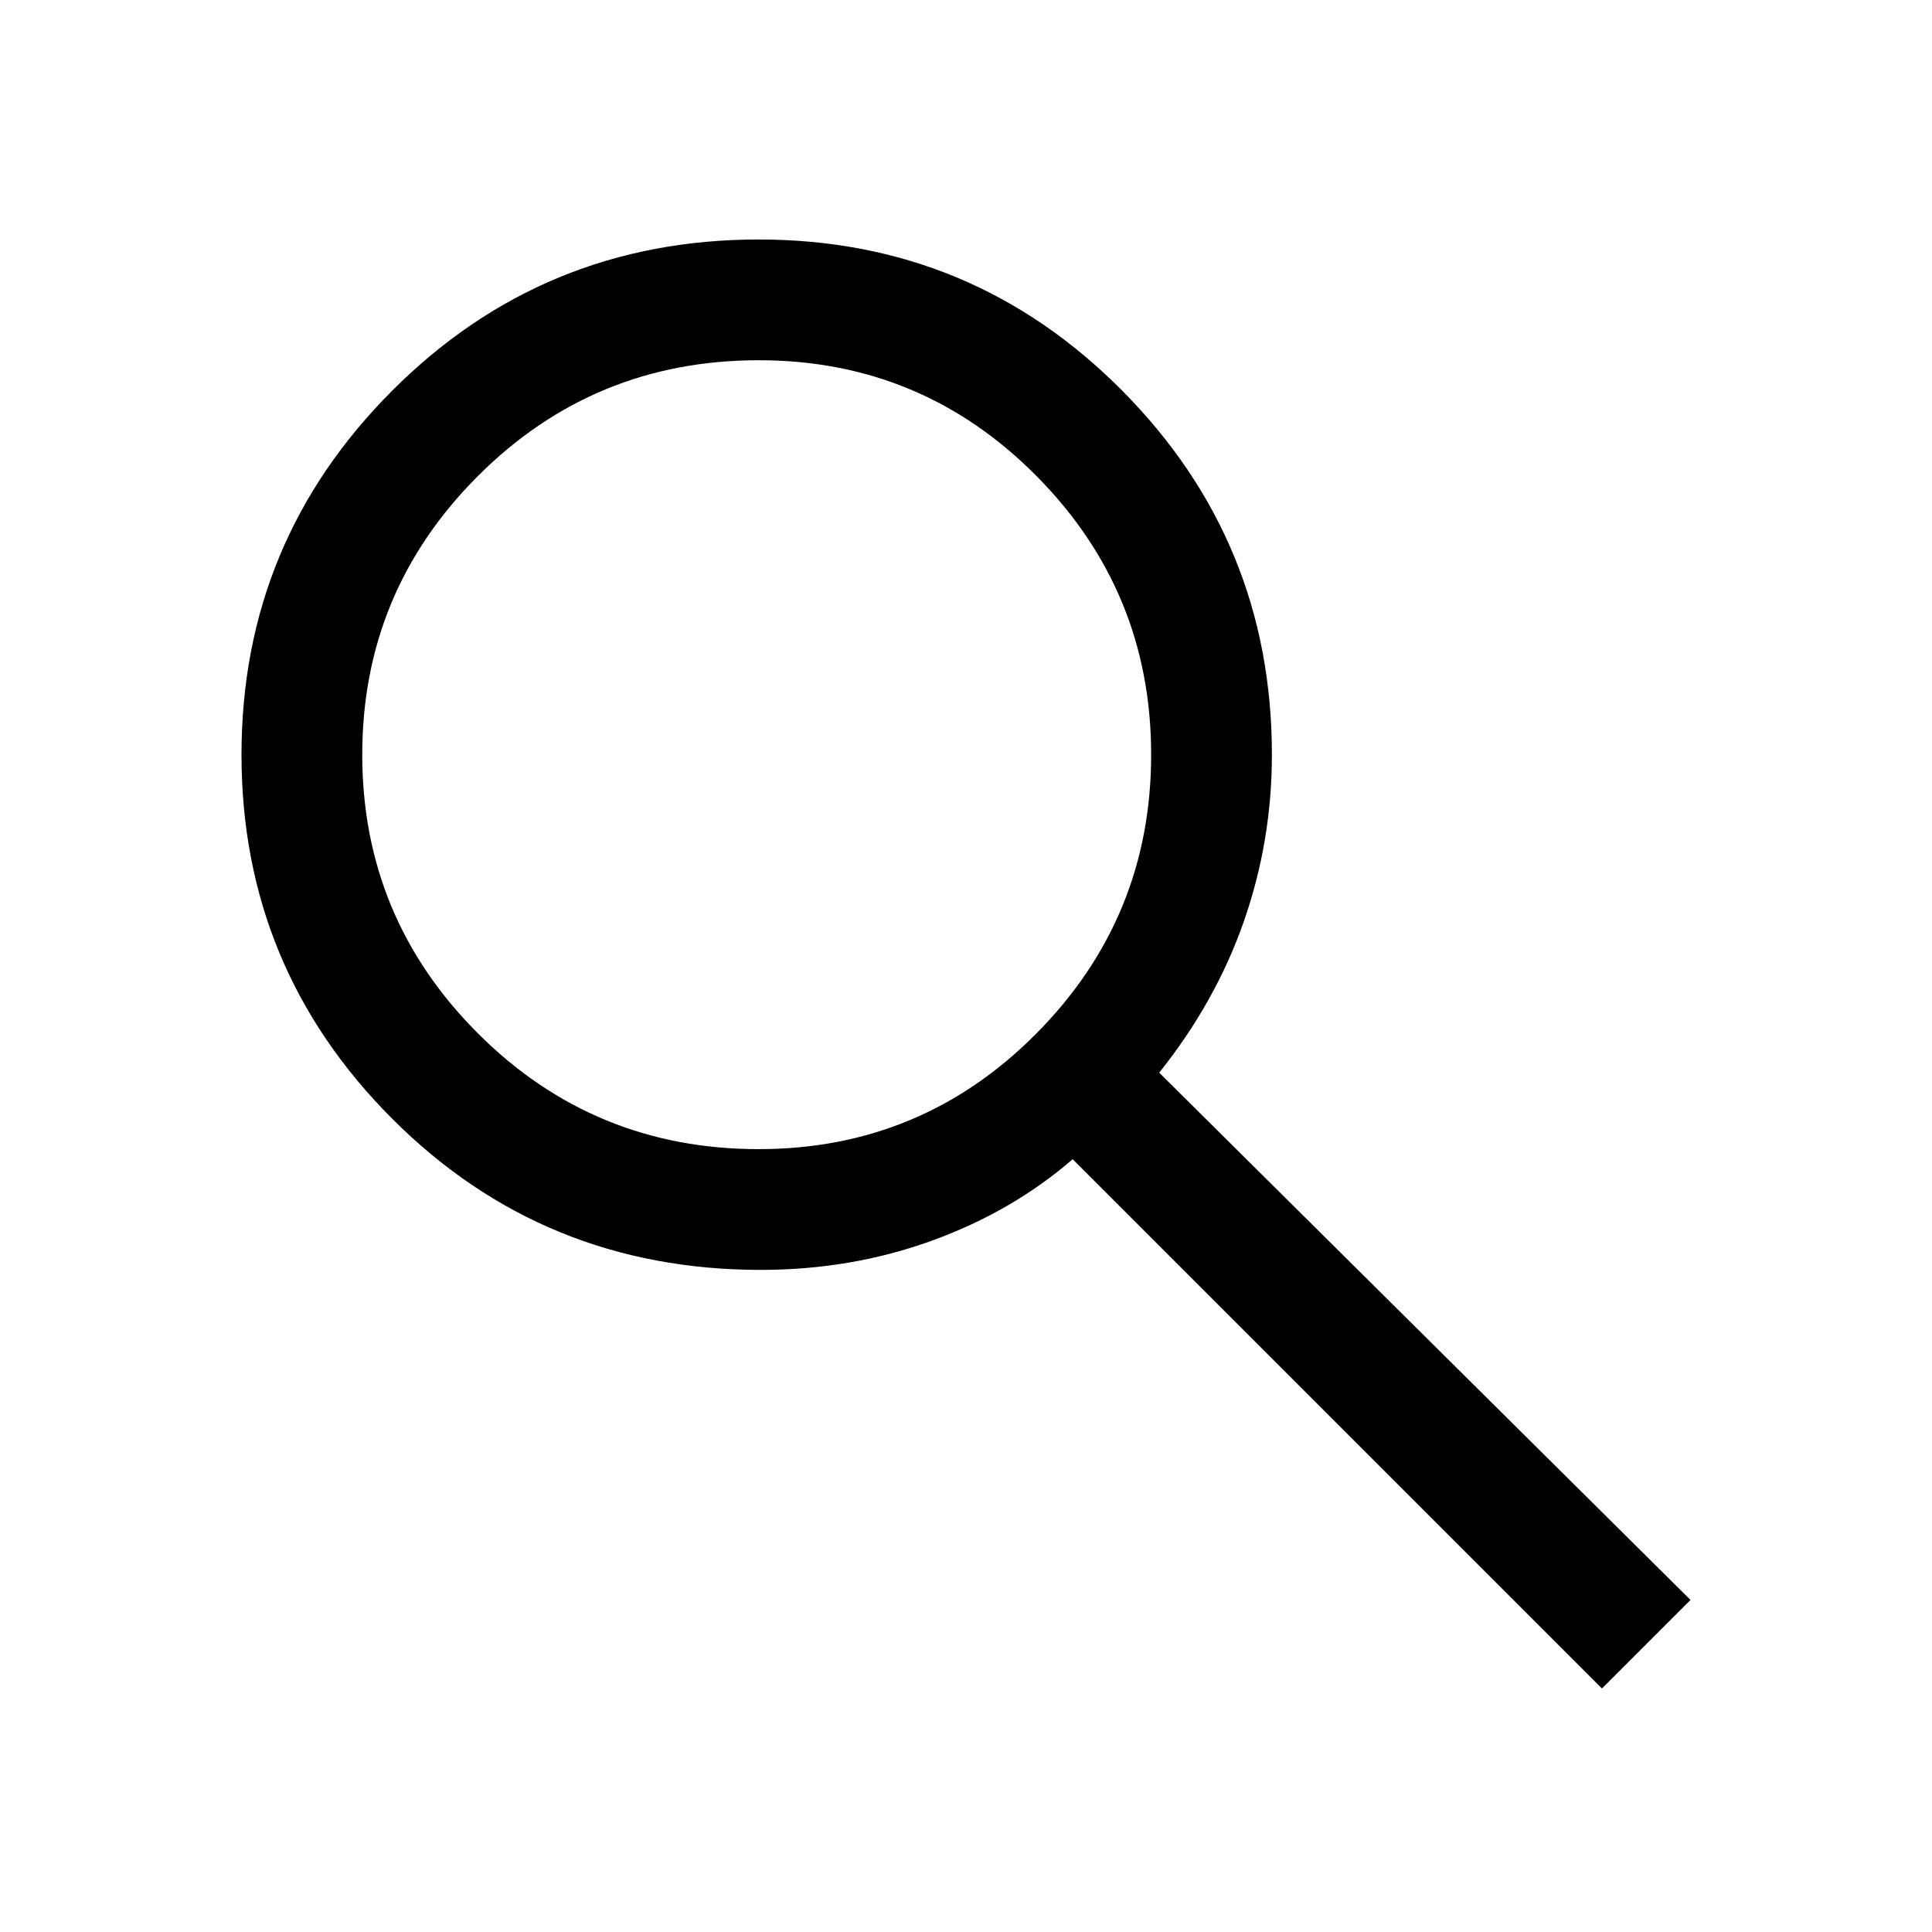
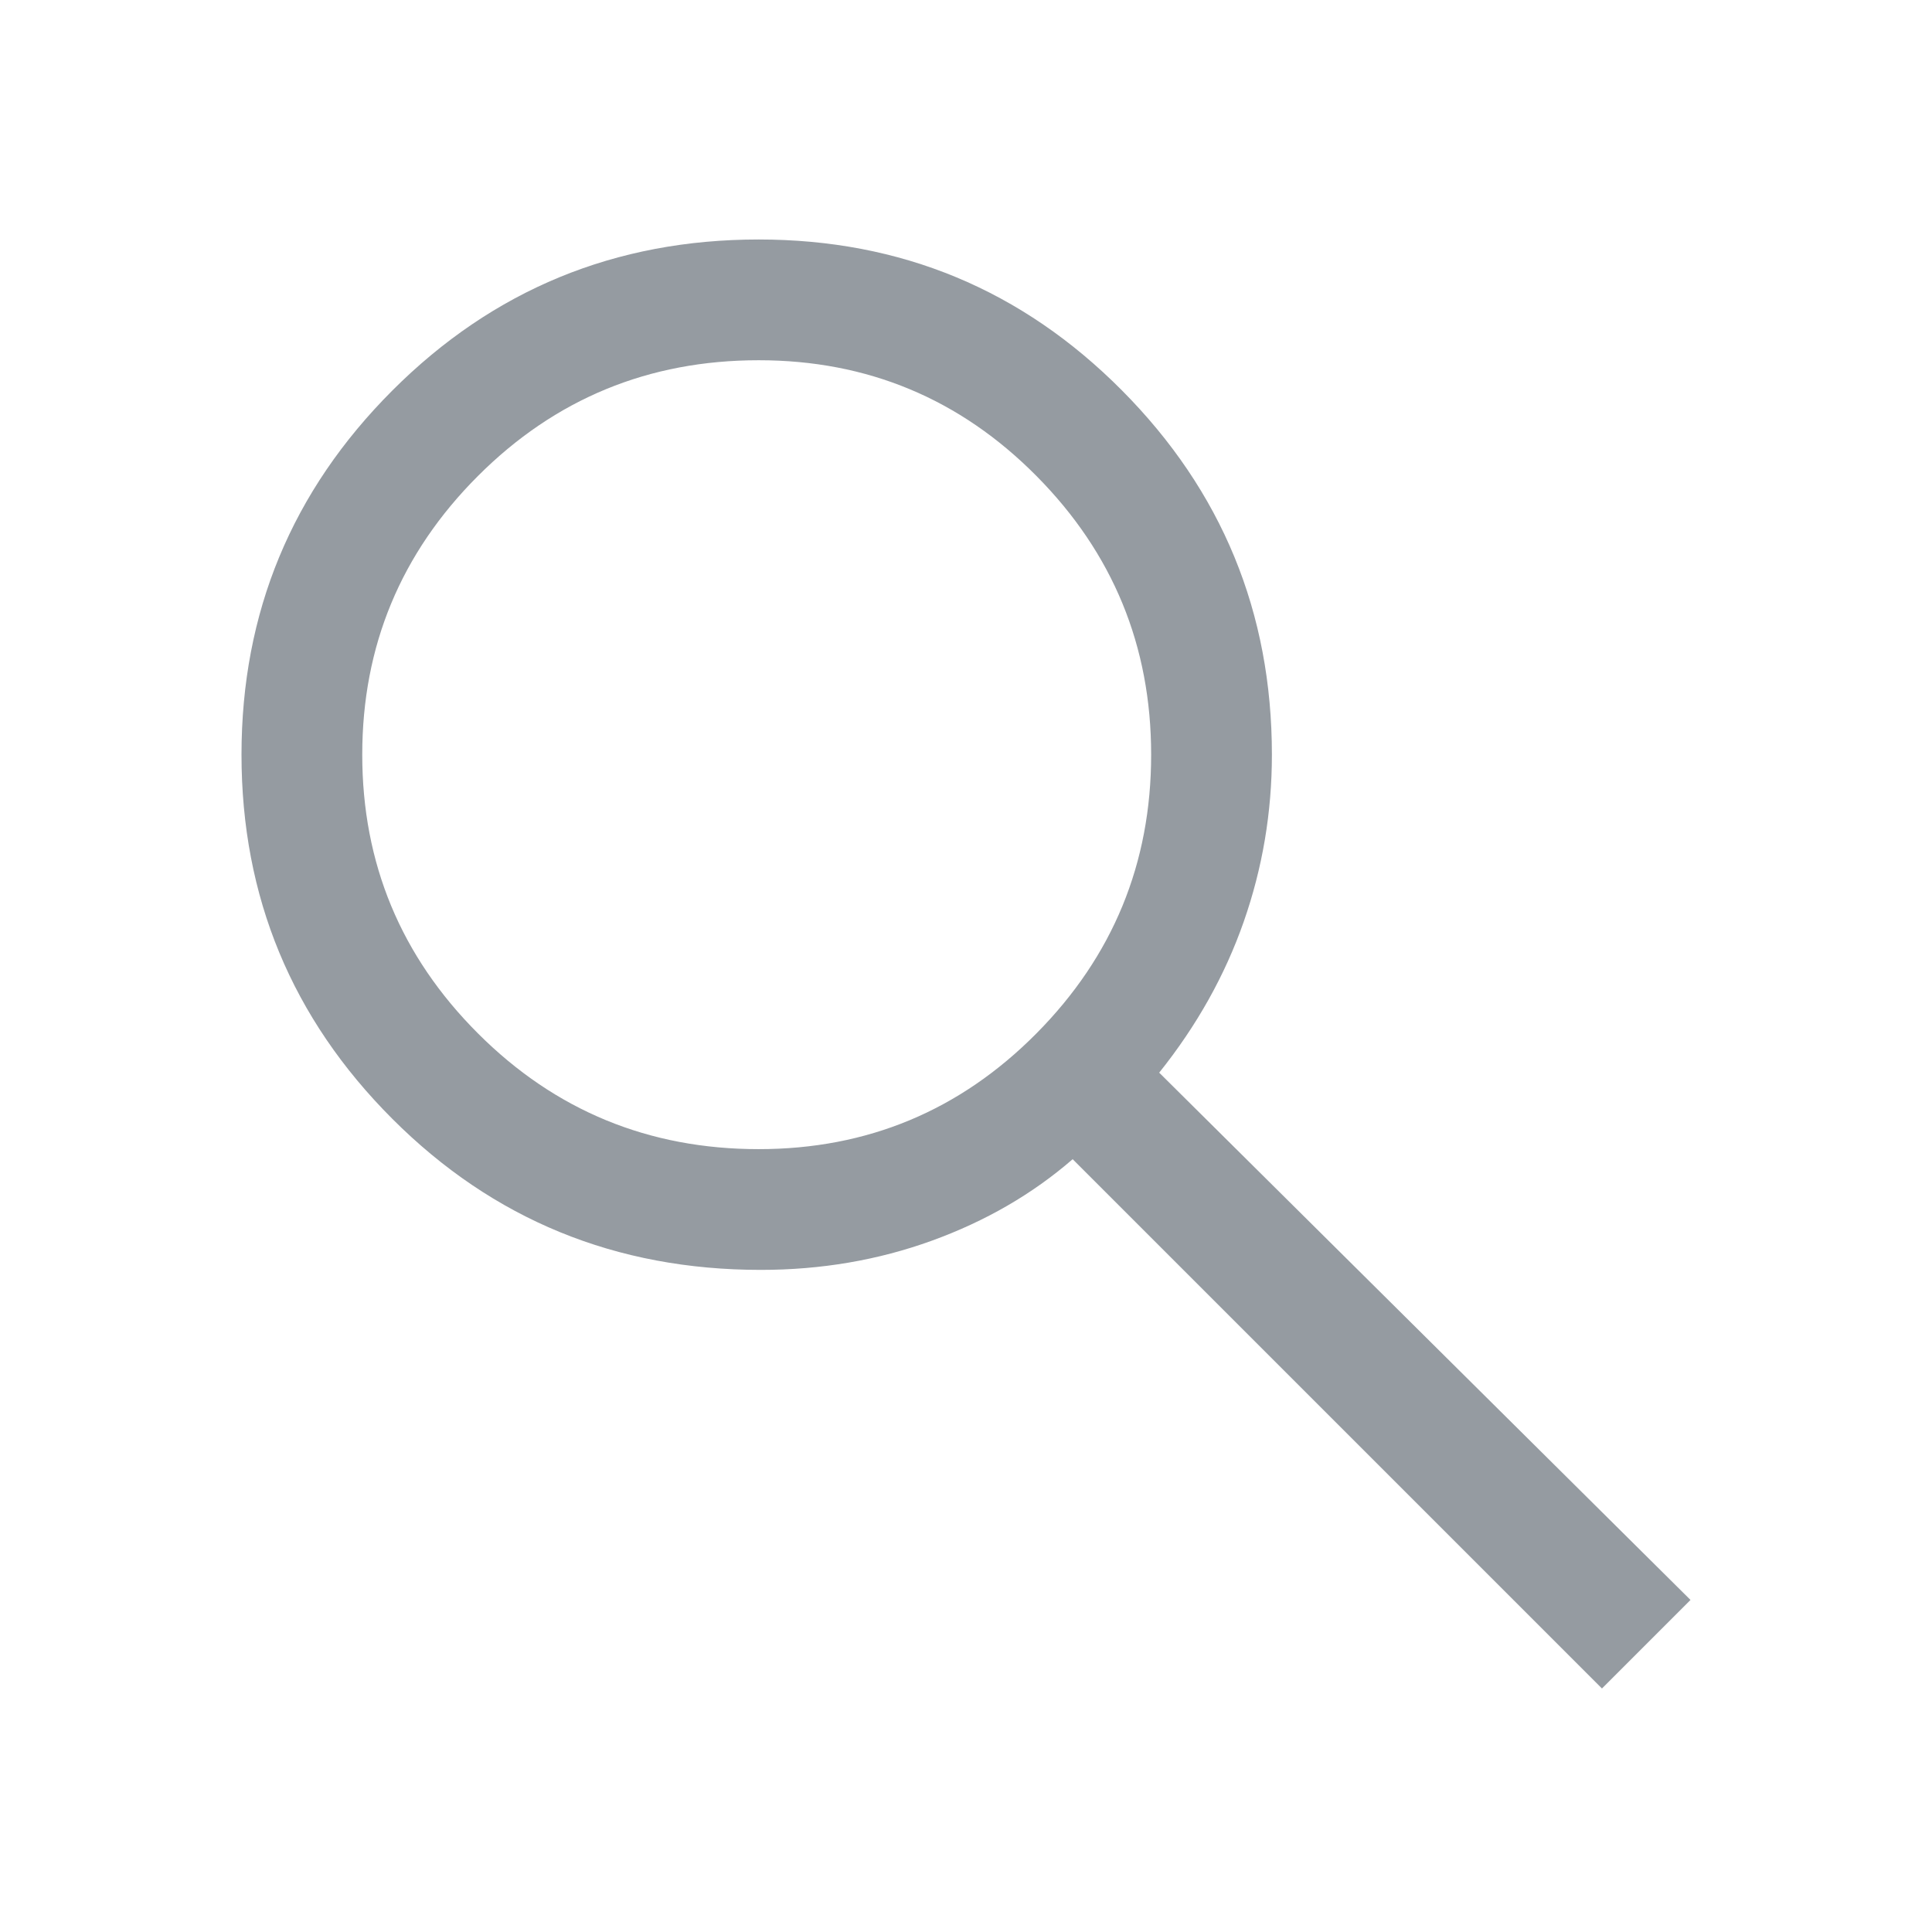
<svg xmlns="http://www.w3.org/2000/svg" height="48" width="48">
-   <path d="M39.8 41.95 26.65 28.8q-1.5 1.3-3.5 2.025-2 .725-4.25.725-5.4 0-9.15-3.75T6 18.75q0-5.3 3.75-9.05 3.75-3.75 9.1-3.75 5.3 0 9.025 3.75 3.725 3.75 3.725 9.05 0 2.15-.7 4.15-.7 2-2.1 3.75L42 39.75Zm-20.95-13.4q4.05 0 6.9-2.875Q28.6 22.8 28.6 18.75t-2.85-6.925Q22.9 8.95 18.85 8.95q-4.1 0-6.975 2.875T9 18.75q0 4.05 2.875 6.925t6.975 2.875Z" />
+   <path d="M39.8 41.95 26.65 28.8q-1.5 1.3-3.5 2.025-2 .725-4.25.725-5.4 0-9.15-3.75T6 18.75q0-5.3 3.75-9.05 3.75-3.75 9.1-3.75 5.3 0 9.025 3.75 3.725 3.75 3.725 9.05 0 2.15-.7 4.15-.7 2-2.1 3.75L42 39.75Zm-20.95-13.4q4.05 0 6.9-2.875Q28.6 22.8 28.6 18.75t-2.85-6.925Q22.9 8.95 18.85 8.95q-4.1 0-6.975 2.875T9 18.75q0 4.05 2.875 6.925t6.975 2.875Z" fill="#959ba1" />
</svg>
